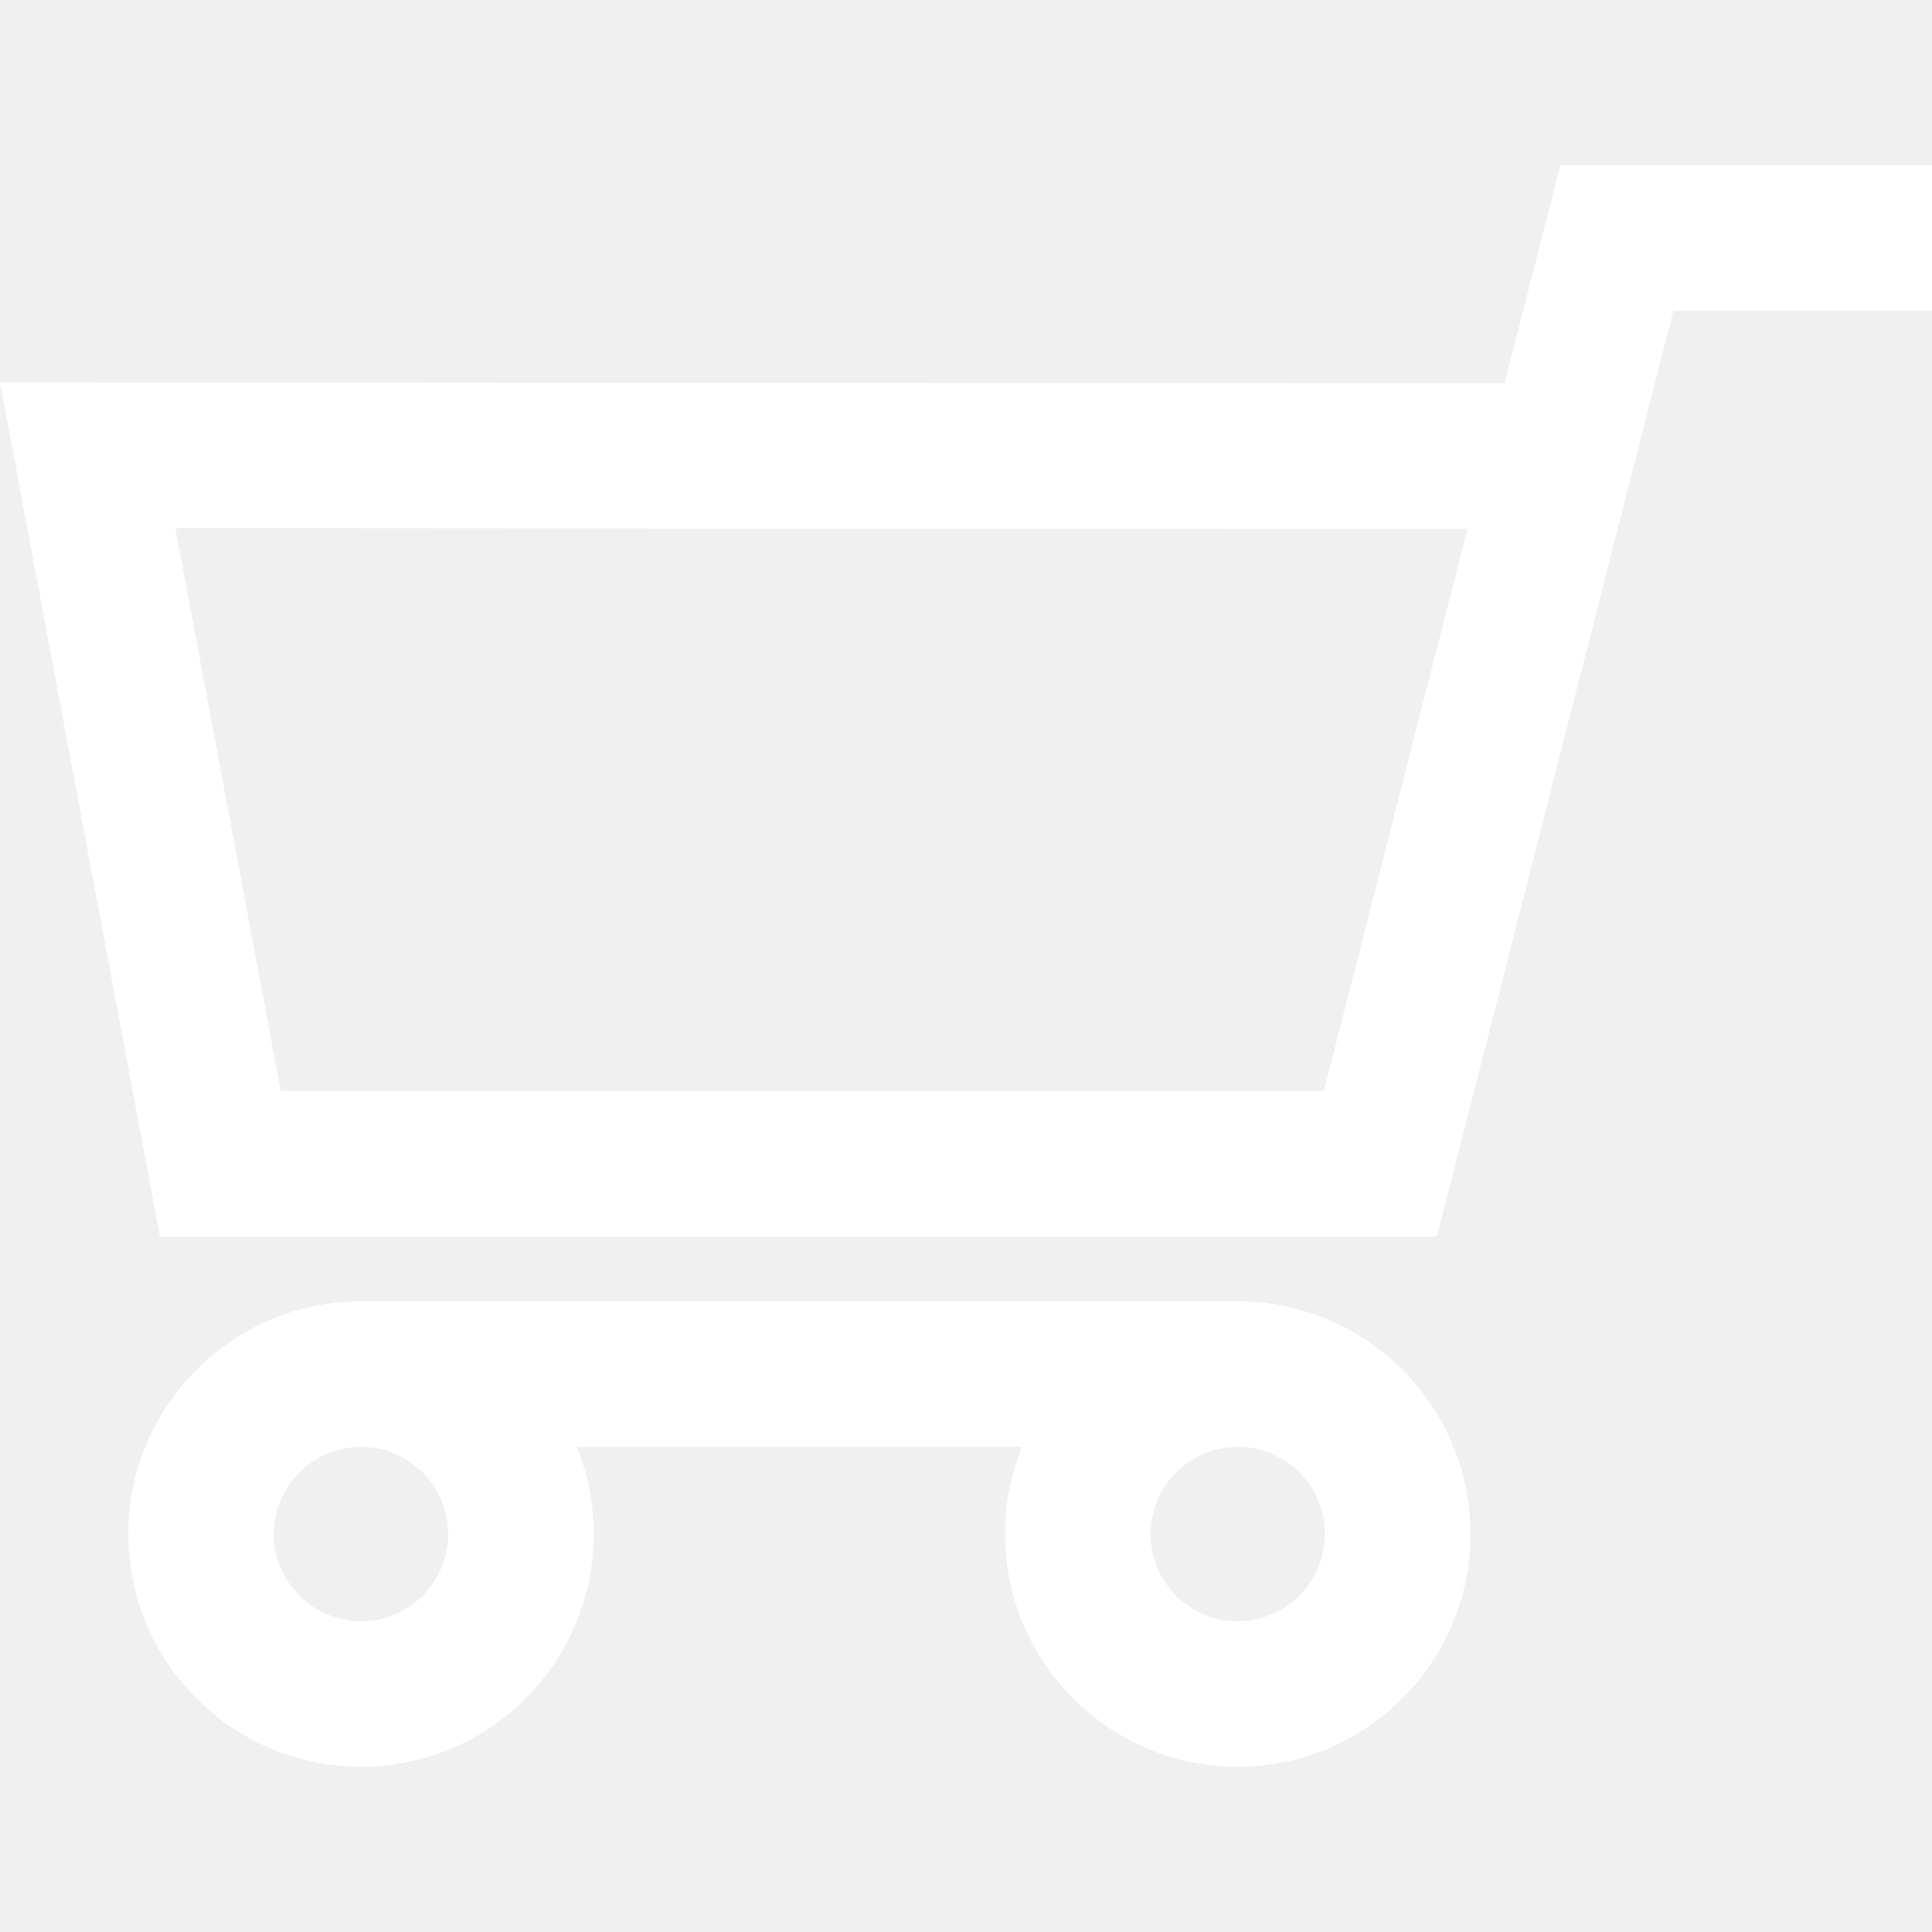
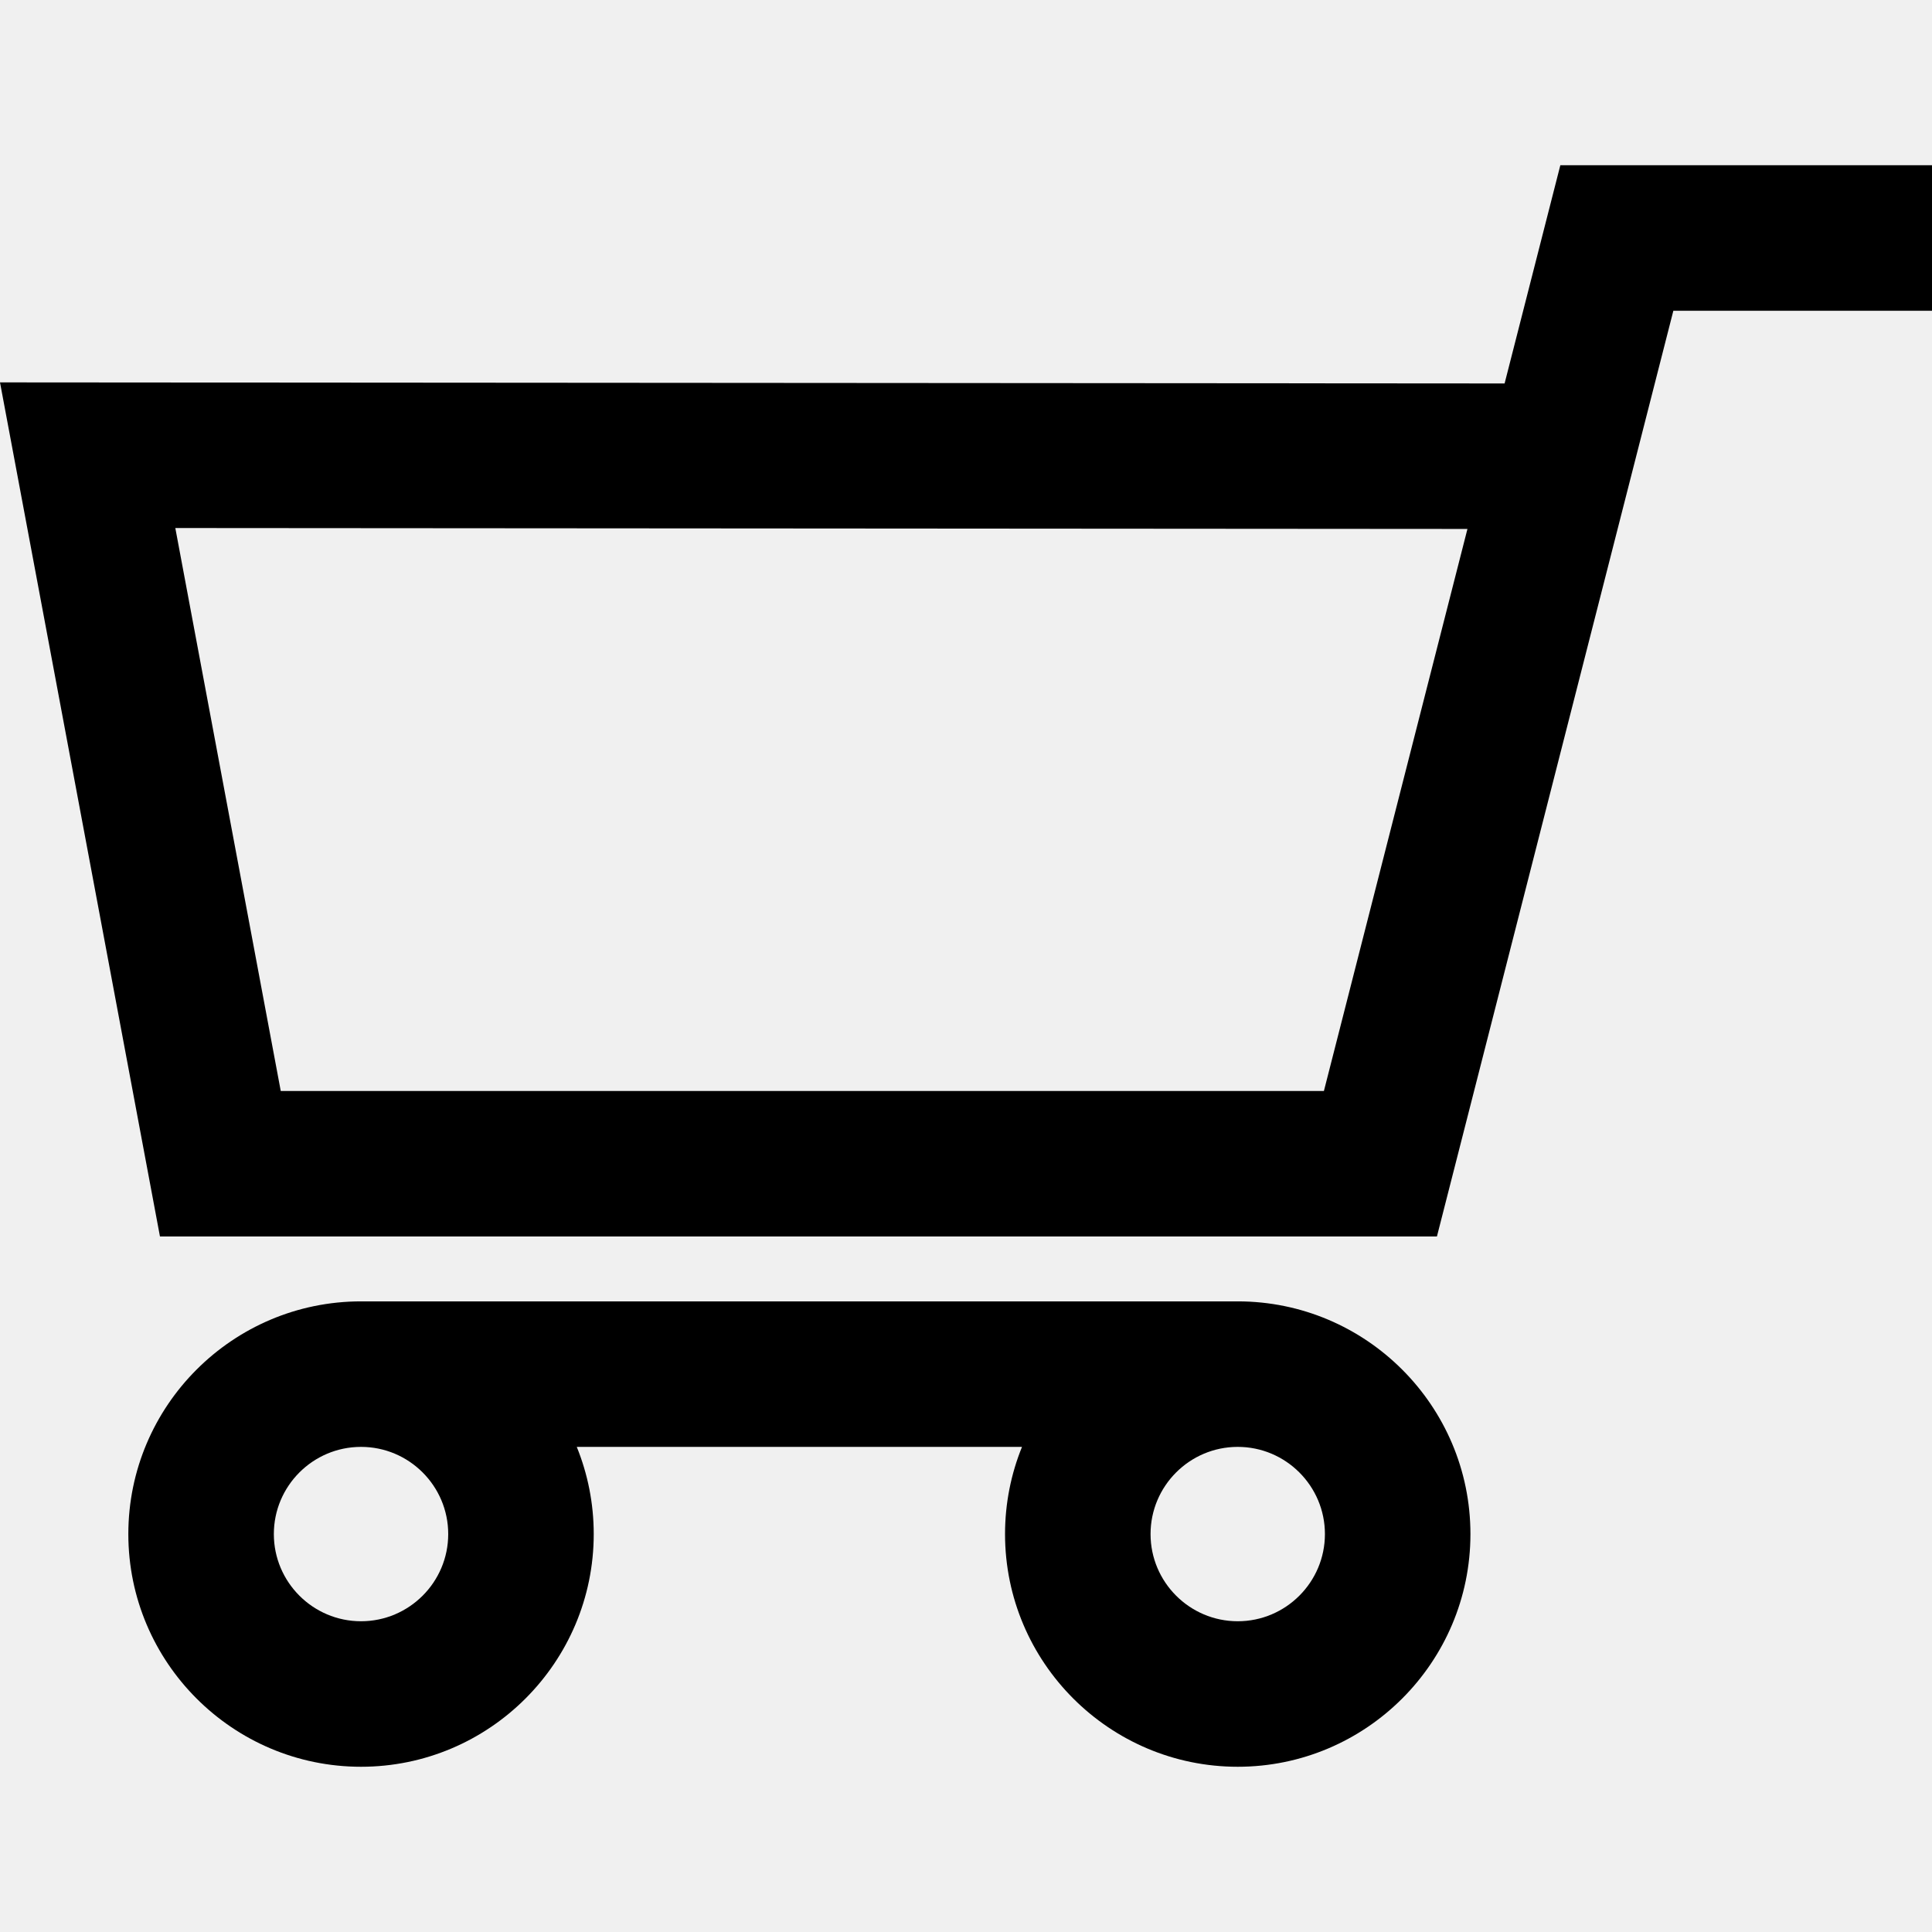
- <svg xmlns="http://www.w3.org/2000/svg" fill="#FFFFFF" version="1.1" id="Capa_1" width="800px" height="800px" viewBox="0 0 902.86 902.86" xml:space="preserve">
+ <svg xmlns="http://www.w3.org/2000/svg" fill="currentColor" version="1.1" id="Capa_1" width="800px" height="800px" viewBox="0 0 902.86 902.86" xml:space="preserve">
  <g>
    <g>
      <path d="M671.504,577.829l110.485-432.609H902.86v-68H729.174L703.128,179.2L0,178.697l74.753,399.129h596.751V577.829z     M685.766,247.188l-67.077,262.64H131.199L81.928,246.756L685.766,247.188z" />
      <path d="M578.418,825.641c59.961,0,108.743-48.783,108.743-108.744s-48.782-108.742-108.743-108.742H168.717    c-59.961,0-108.744,48.781-108.744,108.742s48.782,108.744,108.744,108.744c59.962,0,108.743-48.783,108.743-108.744    c0-14.4-2.821-28.152-7.927-40.742h208.069c-5.107,12.59-7.928,26.342-7.928,40.742    C469.675,776.858,518.457,825.641,578.418,825.641z M209.46,716.897c0,22.467-18.277,40.744-40.743,40.744    c-22.466,0-40.744-18.277-40.744-40.744c0-22.465,18.277-40.742,40.744-40.742C191.183,676.155,209.46,694.432,209.46,716.897z     M619.162,716.897c0,22.467-18.277,40.744-40.743,40.744s-40.743-18.277-40.743-40.744c0-22.465,18.277-40.742,40.743-40.742    S619.162,694.432,619.162,716.897z" />
    </g>
  </g>
</svg>
